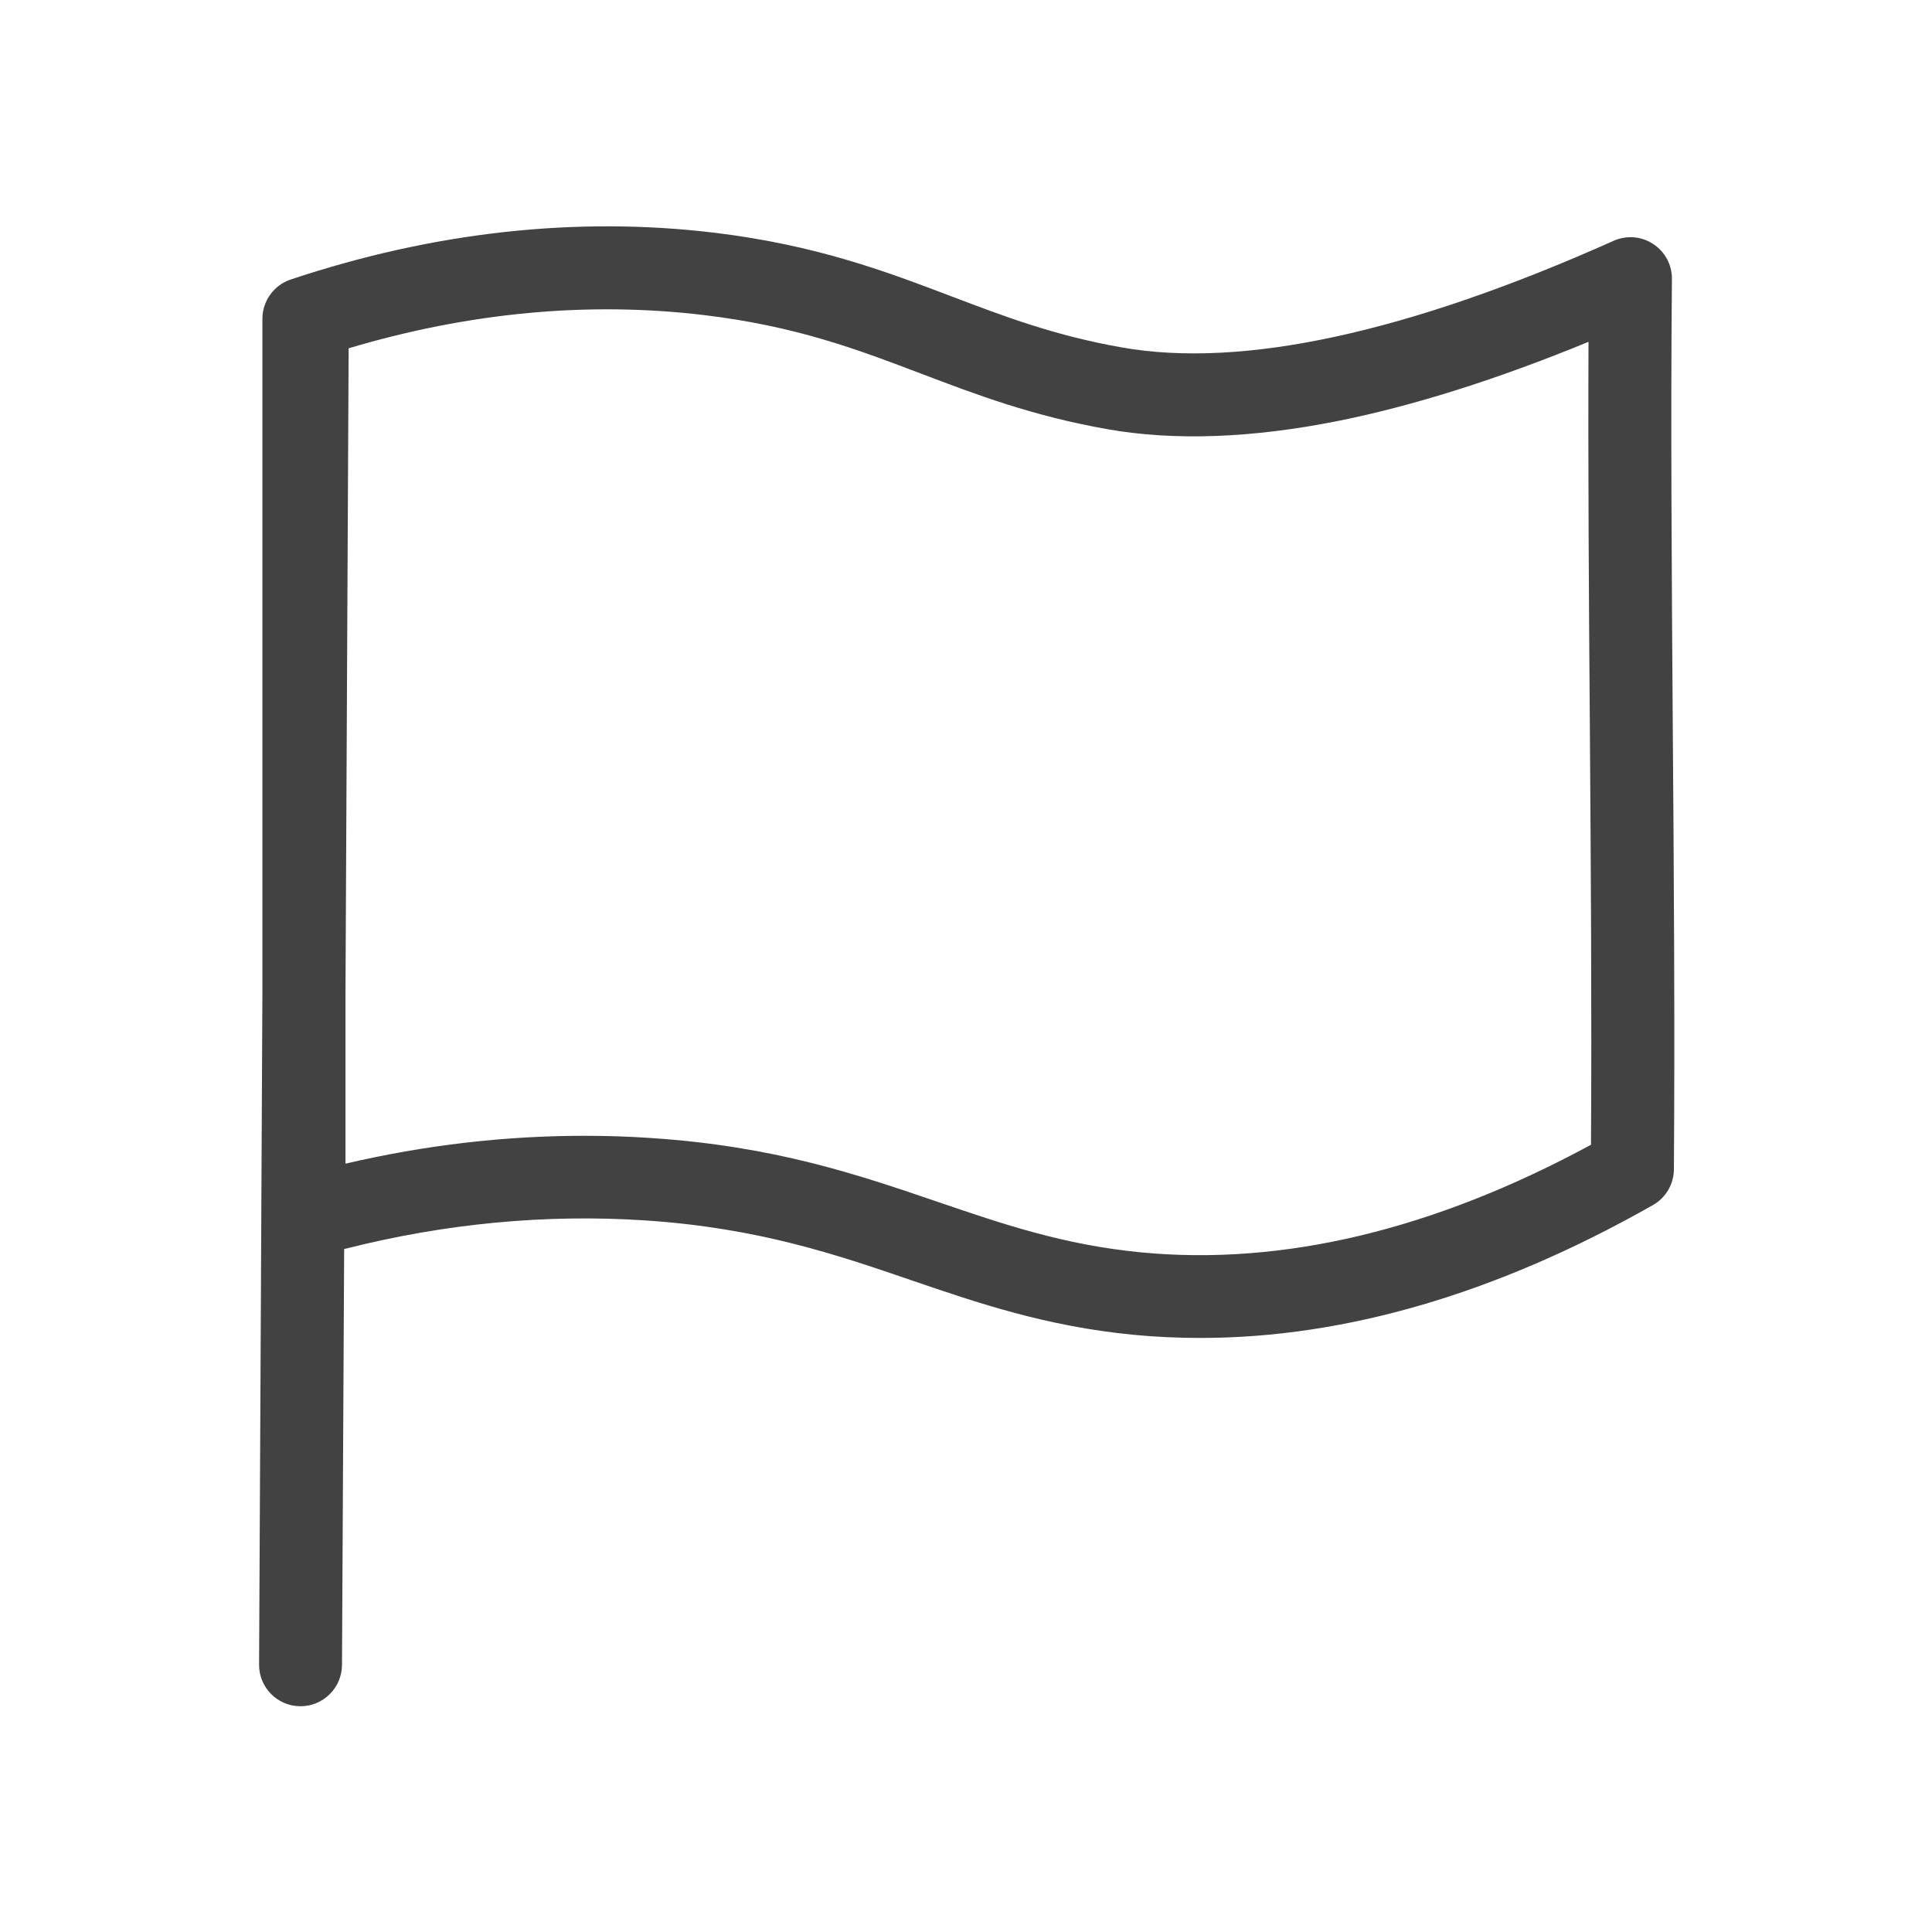
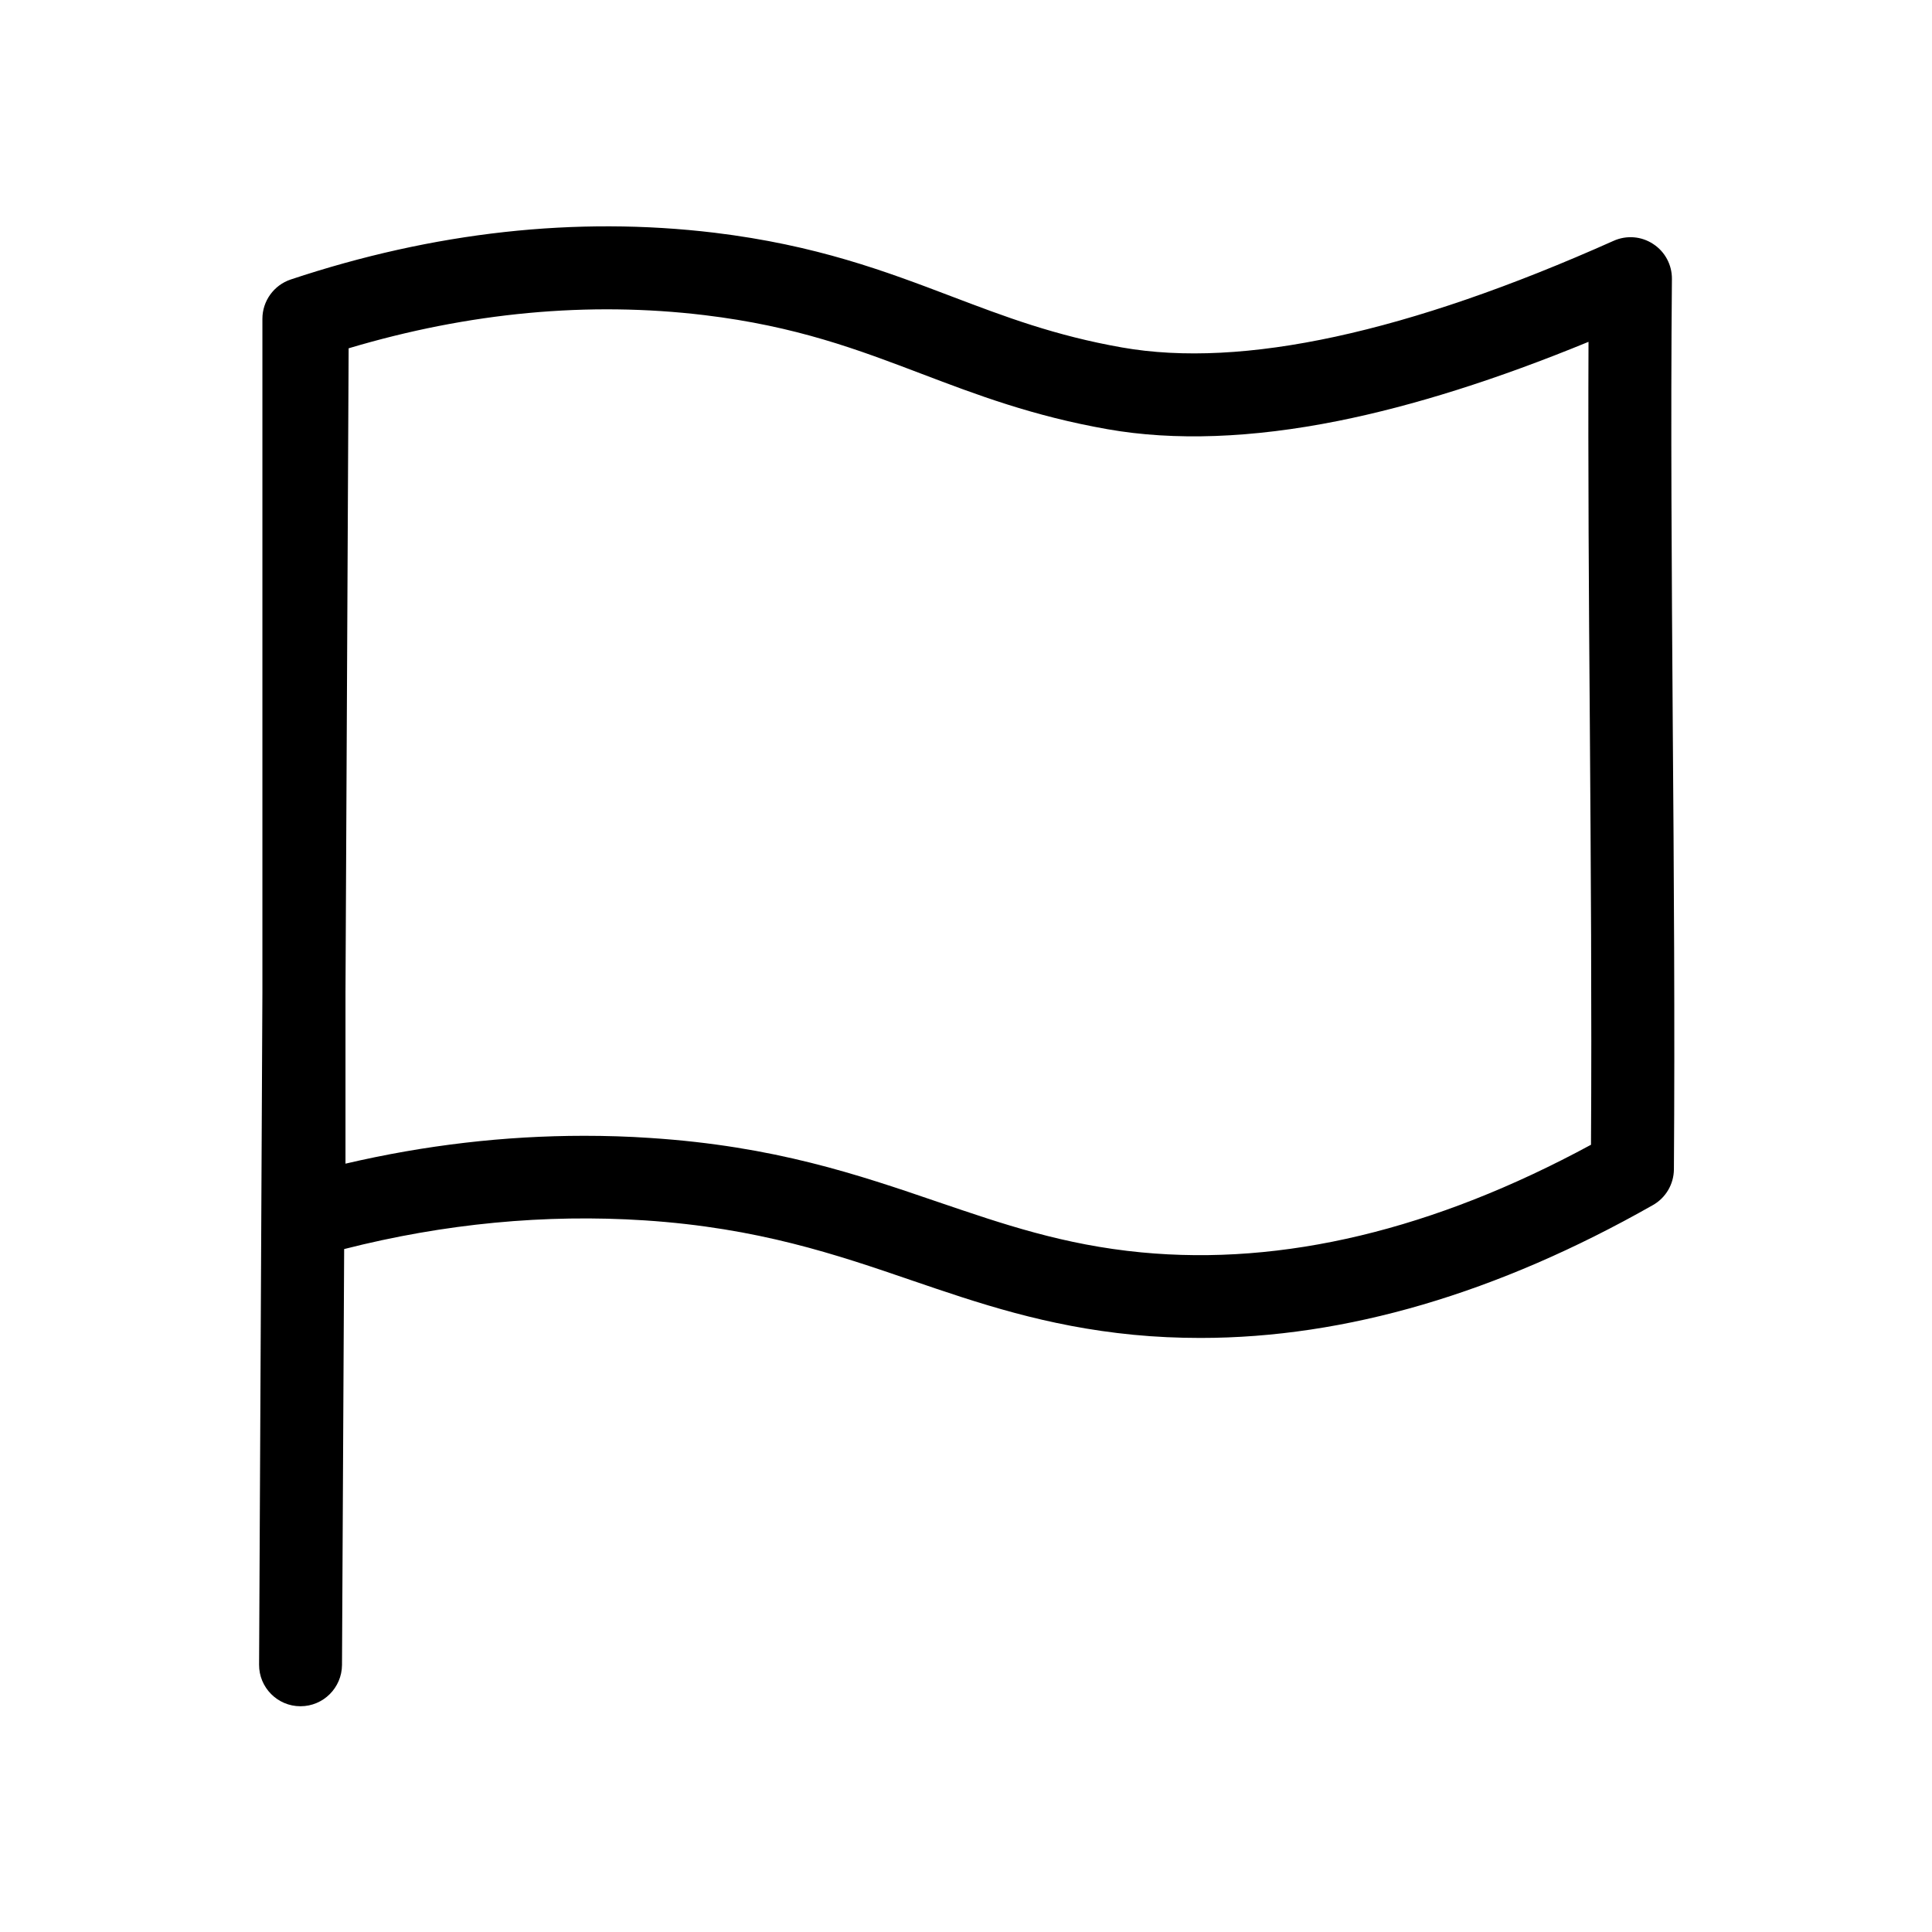
<svg width="150" height="150" id="icon-renwu" viewBox="0 0 1024 1024">
-   <path d="M886.59 383.592c-0.527-78.486-1.143-159.609-0.439-235.723 0.088-7.471-3.691-14.502-9.932-18.545-6.24-4.131-14.15-4.746-21.006-1.67-109.16 48.779-196.787 67.764-260.508 56.514-35.508-6.24-62.139-16.348-90.352-27.07-35.156-13.359-71.543-27.158-125.684-33.75-73.301-8.789-148.799-0.439-224.561 24.785-8.965 2.988-15.029 11.426-15.029 20.83V526.062l-1.758 356.221c-0.088 12.129 9.756 22.061 21.885 22.061h0.088c12.041 0 21.885-9.756 21.973-21.885l1.143-220.43c53.086-13.535 106.611-18.633 159.258-15.205 60.205 3.955 101.602 18.105 141.592 31.816 34.98 11.953 71.191 24.346 117.51 28.828 11.777 1.143 23.555 1.67 35.508 1.67 76.904 0 157.412-23.643 239.766-70.4 6.855-3.867 11.074-11.074 11.162-18.896 0.527-76.289 0-157.588-0.615-236.25z m-43.33 223.154c-83.232 45.088-163.301 64.248-238.359 57.041-41.221-3.955-73.389-15.029-107.49-26.631-42.715-14.59-86.836-29.707-152.842-34.014-11.602-0.791-23.291-1.143-34.98-1.143-42.012 0-84.375 4.922-126.475 14.766V526.326l1.67-341.719c63.896-19.072 127.266-24.961 188.613-17.578 48.779 5.889 81.123 18.193 115.313 31.201 28.916 10.986 58.799 22.324 98.35 29.268 35.332 6.24 76.465 4.746 122.168-4.395 39.902-7.998 84.375-22.061 132.715-41.924-0.264 66.357 0.176 135.527 0.703 202.764 0.527 74.004 1.055 150.469 0.615 222.803z" fill="#424242" />
+   <path d="M886.59 383.592c-0.527-78.486-1.143-159.609-0.439-235.723 0.088-7.471-3.691-14.502-9.932-18.545-6.24-4.131-14.15-4.746-21.006-1.67-109.16 48.779-196.787 67.764-260.508 56.514-35.508-6.24-62.139-16.348-90.352-27.07-35.156-13.359-71.543-27.158-125.684-33.75-73.301-8.789-148.799-0.439-224.561 24.785-8.965 2.988-15.029 11.426-15.029 20.83V526.062l-1.758 356.221c-0.088 12.129 9.756 22.061 21.885 22.061h0.088c12.041 0 21.885-9.756 21.973-21.885l1.143-220.43c53.086-13.535 106.611-18.633 159.258-15.205 60.205 3.955 101.602 18.105 141.592 31.816 34.98 11.953 71.191 24.346 117.51 28.828 11.777 1.143 23.555 1.67 35.508 1.67 76.904 0 157.412-23.643 239.766-70.4 6.855-3.867 11.074-11.074 11.162-18.896 0.527-76.289 0-157.588-0.615-236.25z m-43.33 223.154c-83.232 45.088-163.301 64.248-238.359 57.041-41.221-3.955-73.389-15.029-107.49-26.631-42.715-14.59-86.836-29.707-152.842-34.014-11.602-0.791-23.291-1.143-34.98-1.143-42.012 0-84.375 4.922-126.475 14.766V526.326l1.67-341.719c63.896-19.072 127.266-24.961 188.613-17.578 48.779 5.889 81.123 18.193 115.313 31.201 28.916 10.986 58.799 22.324 98.35 29.268 35.332 6.24 76.465 4.746 122.168-4.395 39.902-7.998 84.375-22.061 132.715-41.924-0.264 66.357 0.176 135.527 0.703 202.764 0.527 74.004 1.055 150.469 0.615 222.803z" />
</svg>
